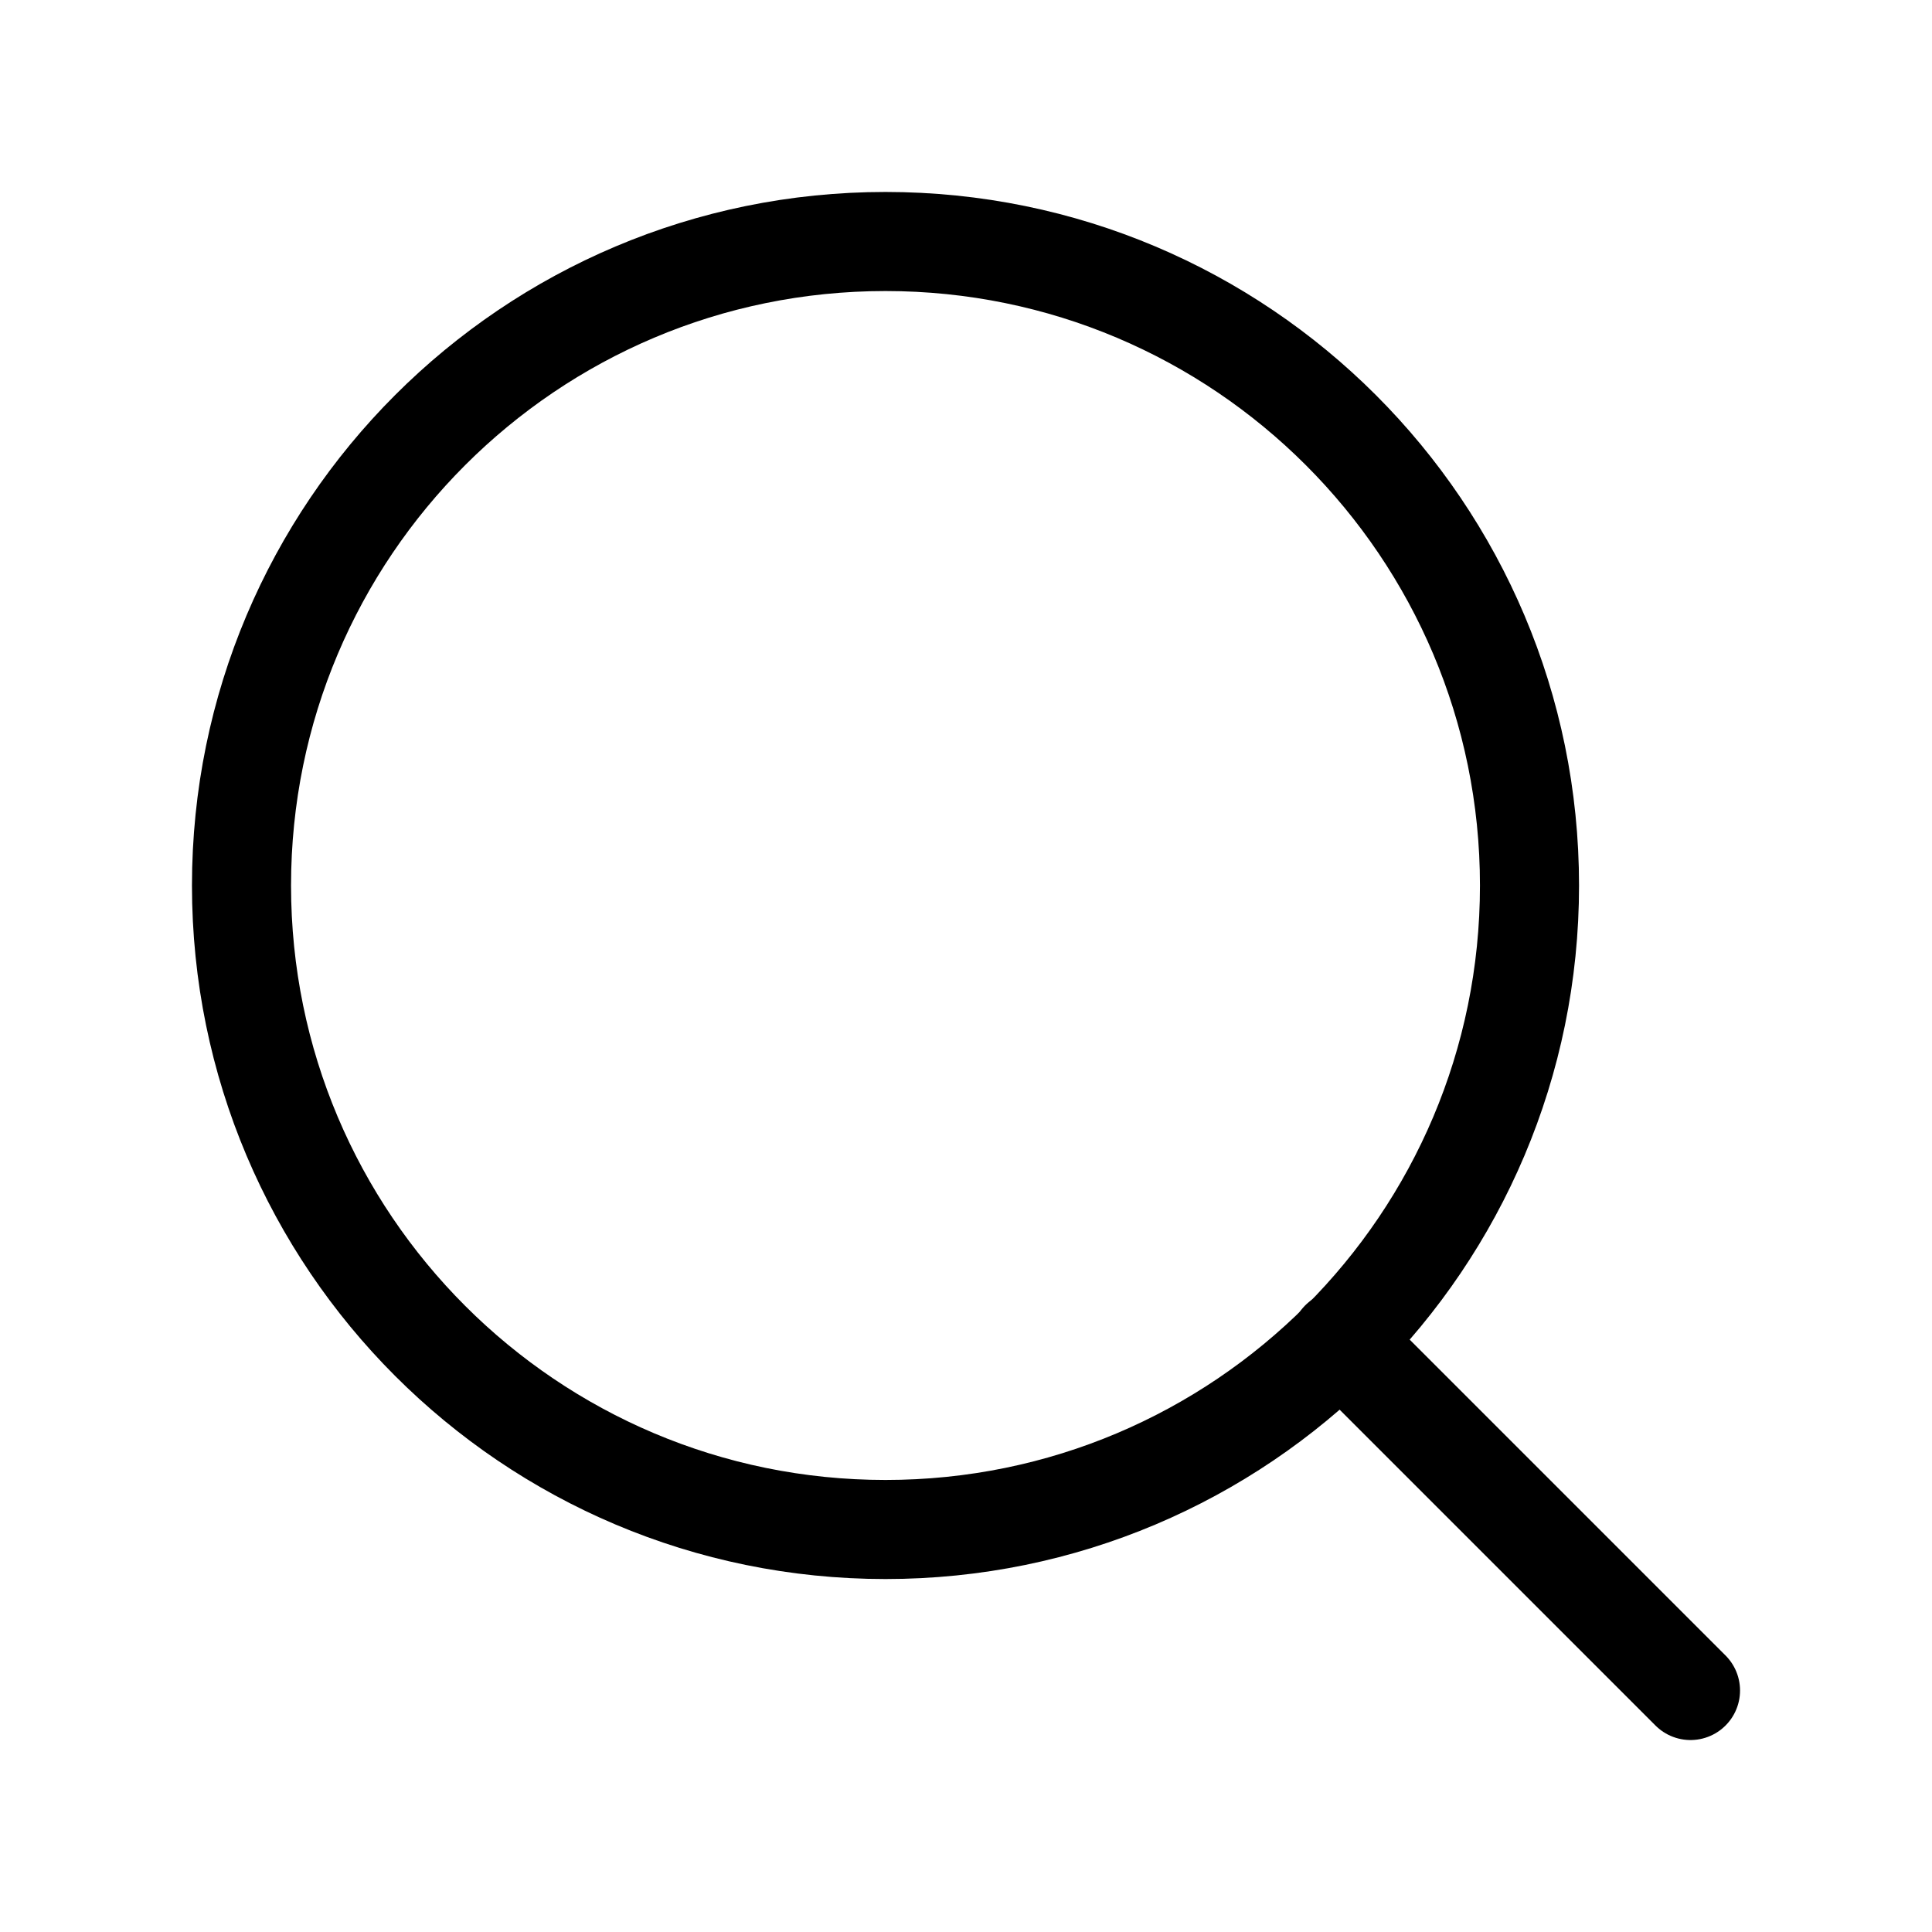
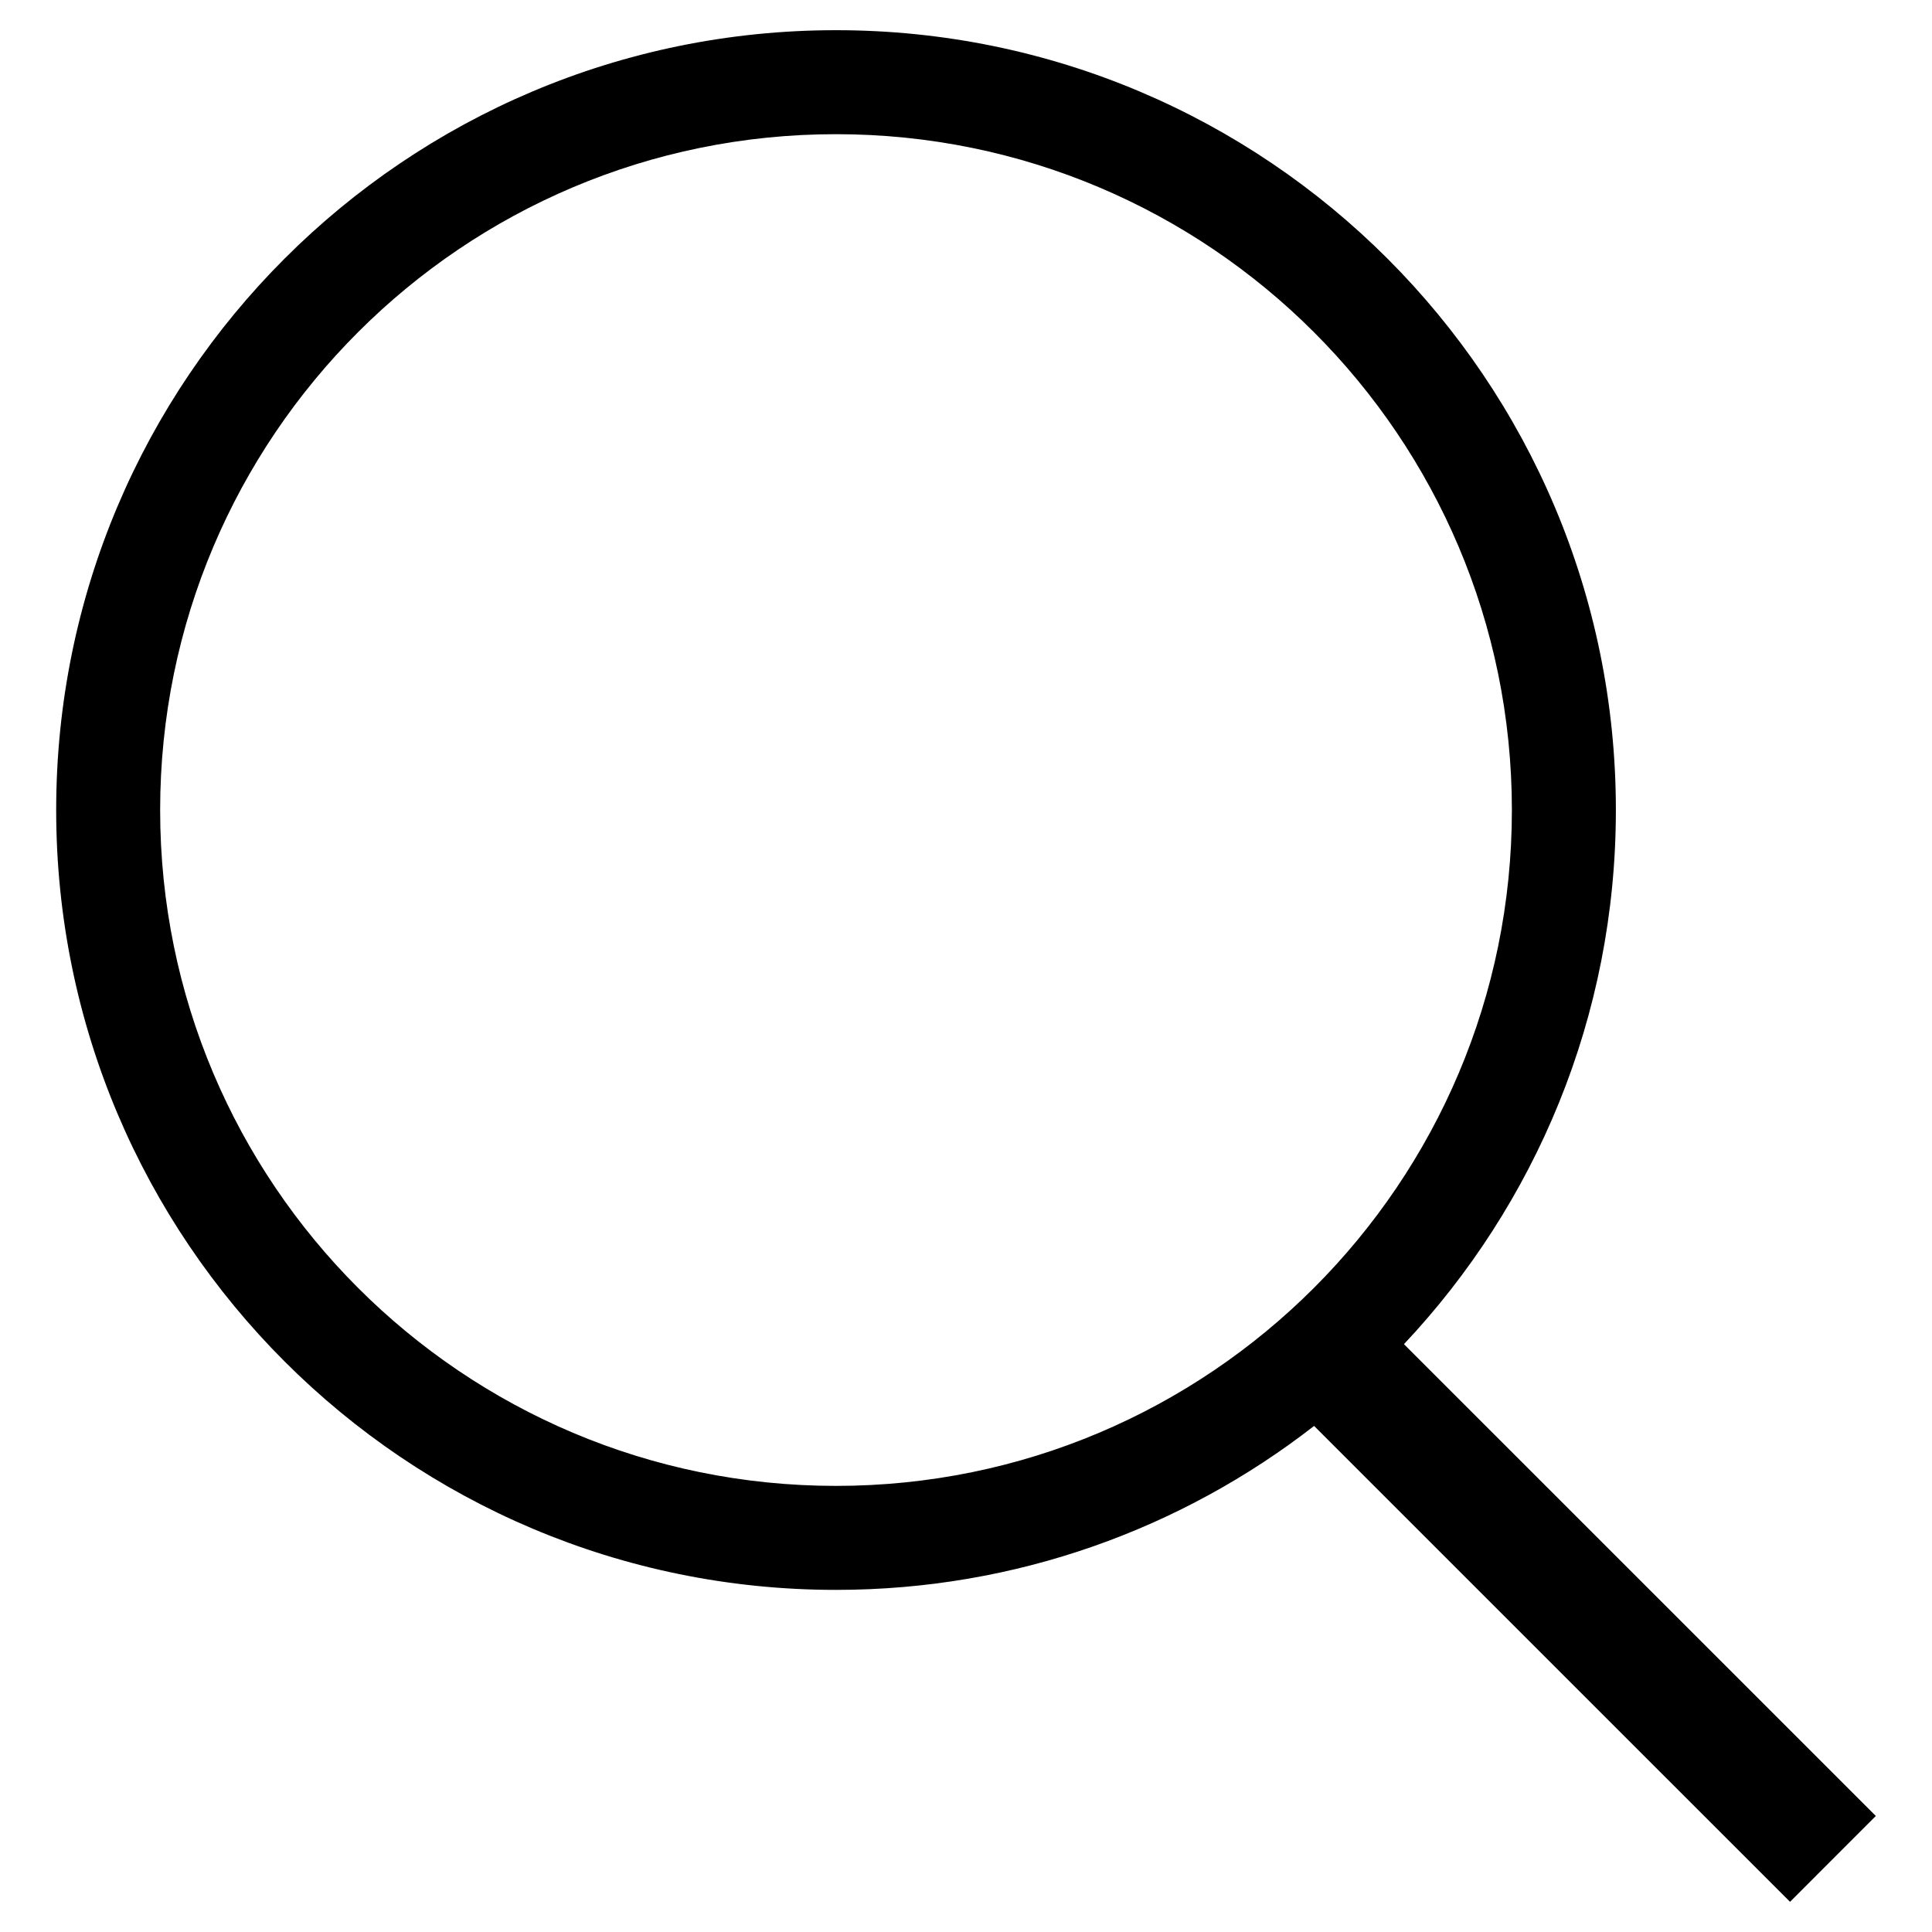
- <svg xmlns="http://www.w3.org/2000/svg" width="39" height="39" viewBox="0 0 39 39" fill="none">
-   <path d="M17.875 30.875C25.055 30.875 30.875 25.055 30.875 17.875C30.875 10.695 25.055 4.875 17.875 4.875C10.695 4.875 4.875 10.695 4.875 17.875C4.875 25.055 10.695 30.875 17.875 30.875Z" stroke="black" stroke-width="2" stroke-linecap="round" stroke-linejoin="round" />
-   <path d="M34.125 34.125L27.056 27.056" stroke="black" stroke-width="2" stroke-linecap="round" stroke-linejoin="round" />
+ <svg xmlns="http://www.w3.org/2000/svg" class="svg-icon" style="width: 1em; height: 1em;vertical-align: middle;fill: currentColor;overflow: hidden;" viewBox="0 0 1024 1024" version="1.1">
+   <path d="M818.992 437.008" />
+   <path d="M657.904 693.008" />
+   <path d="M658.096 725.008" />
+   <path d="M994.224 962.496 744.128 712.432c69.6-73.968 112.32-173.52 112.32-283.104C856.448 201.056 671.392 16 443.104 16 214.832 16 29.776 201.056 29.776 429.328c0 228.272 185.056 413.344 413.328 413.344 95.52 0 183.392-32.48 253.392-86.896L948.752 1008 994.224 962.496zM443.104 787.552c-197.84 0-358.224-160.384-358.224-358.208 0-197.856 160.368-358.224 358.224-358.224 197.824 0 358.224 160.384 358.224 358.224C801.328 627.168 640.928 787.552 443.104 787.552z" />
</svg>
